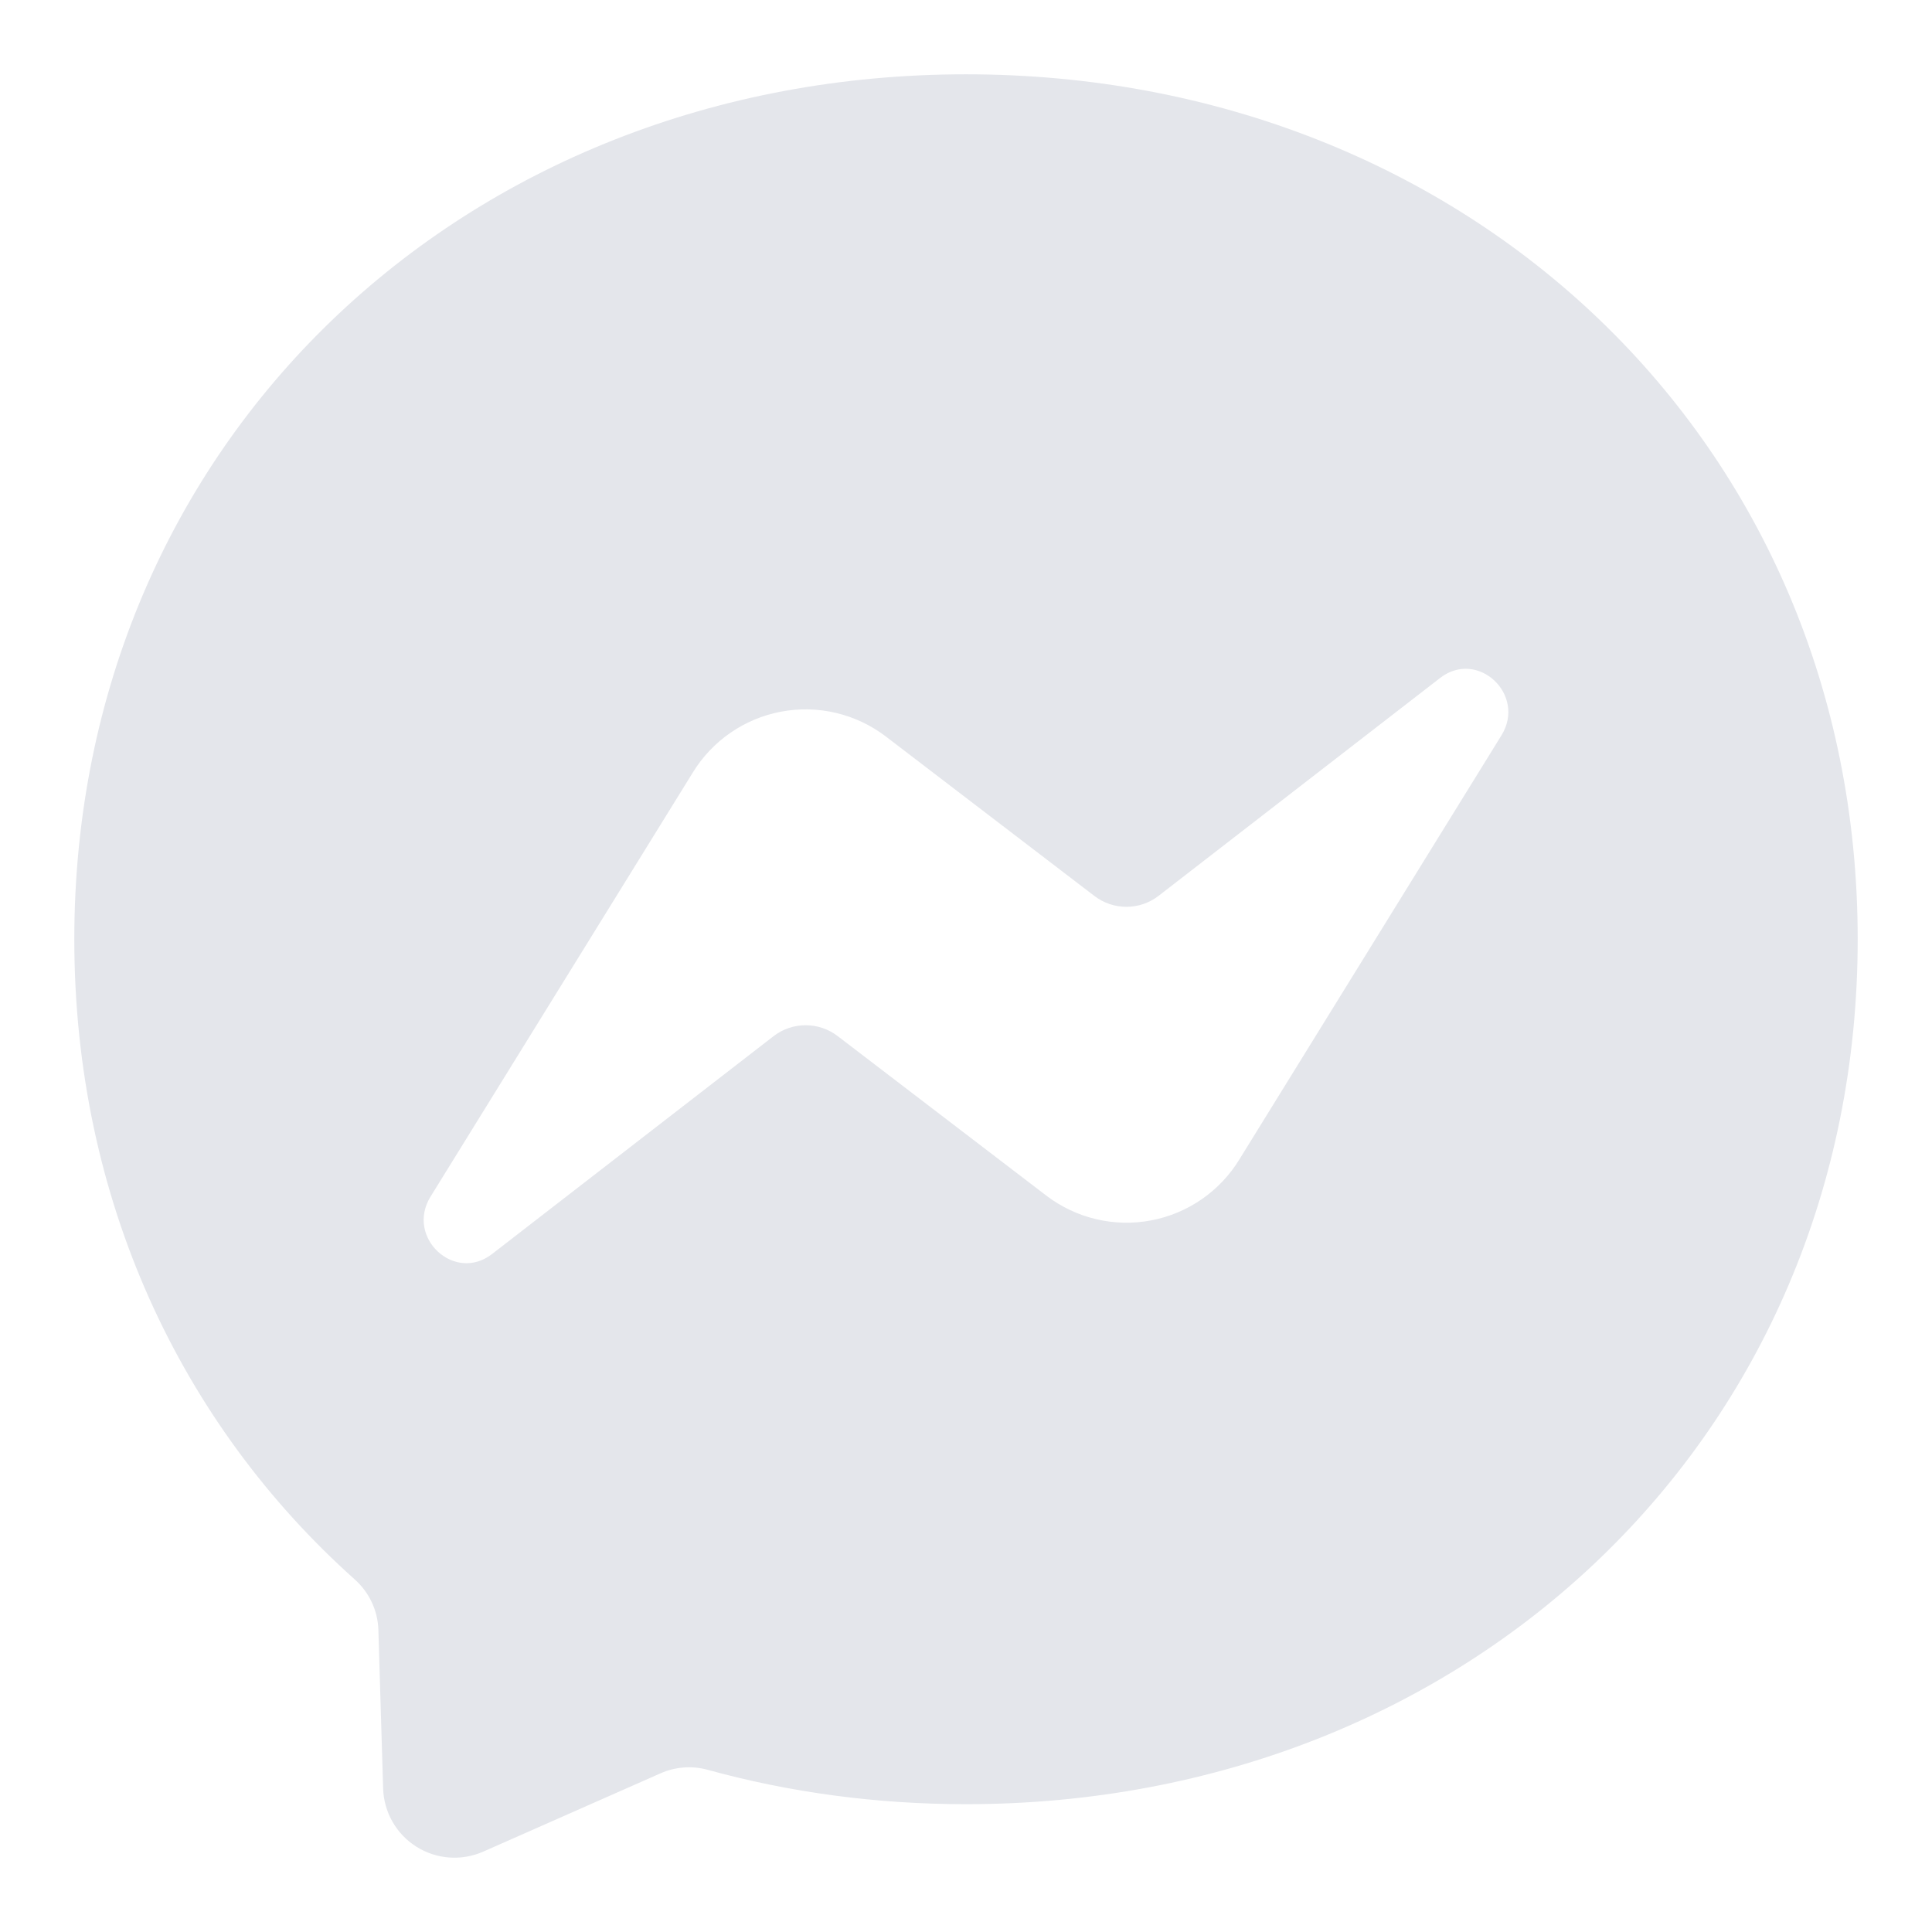
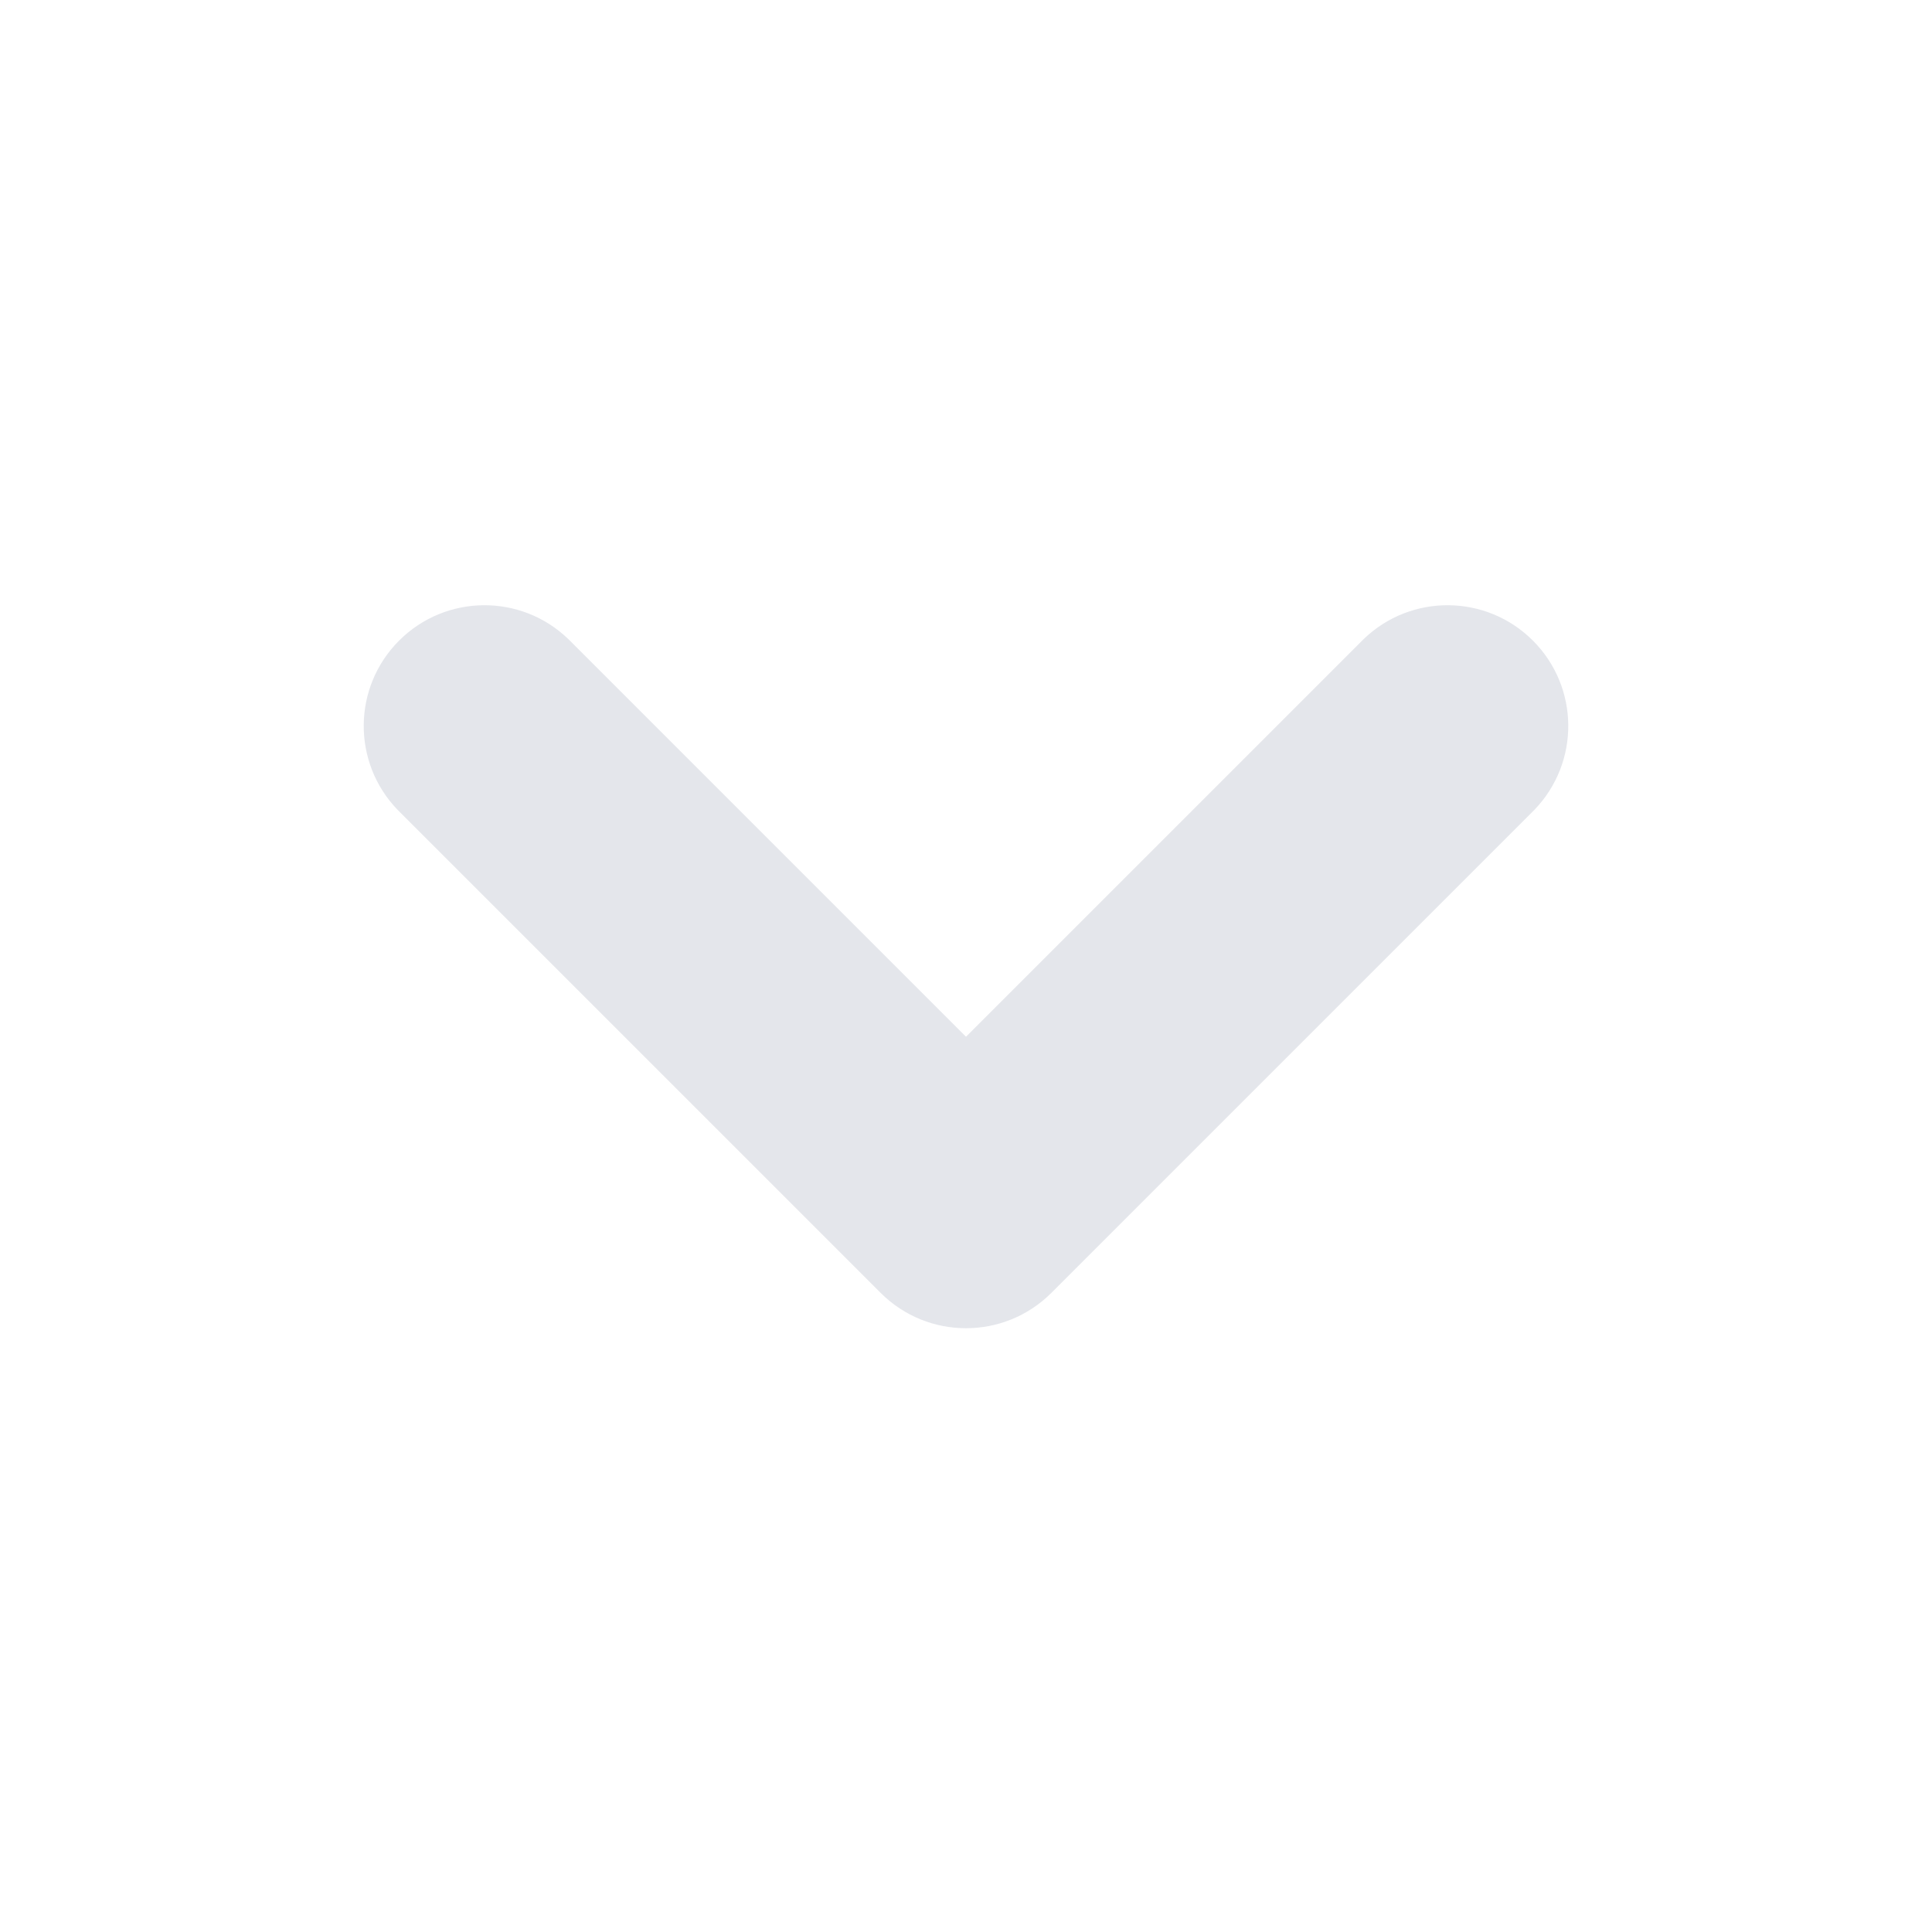
- <svg xmlns="http://www.w3.org/2000/svg" viewBox="0 0 12 13" width="20" height="20" fill="#e4e6eb">
-   <g fill-rule="evenodd" transform="translate(-450 -1073)">
-     <path d="m459.603 1077.948-1.762 2.851a.89.89 0 0 1-1.302.245l-1.402-1.072a.354.354 0 0 0-.433.001l-1.893 1.465c-.253.196-.583-.112-.414-.386l1.763-2.851a.89.89 0 0 1 1.301-.245l1.402 1.072a.354.354 0 0 0 .434-.001l1.893-1.465c.253-.196.582.112.413.386M456 1073.5c-3.38 0-6 2.476-6 5.82 0 1.75.717 3.26 1.884 4.305.099.087.158.21.162.342l.032 1.067a.48.48 0 0 0 .674.425l1.191-.526a.473.473 0 0 1 .32-.024c.548.151 1.13.231 1.737.231 3.38 0 6-2.476 6-5.82 0-3.344-2.62-5.82-6-5.82" />
+ <svg xmlns="http://www.w3.org/2000/svg" viewBox="0 0 16 16" width="12" height="12" fill="#e4e6eb">
+   <g fill-rule="evenodd" transform="translate(-448 -544)">
+     <path fill-rule="nonzero" d="M452.707 549.293a1 1 0 0 0-1.414 1.414l4 4a1 1 0 0 0 1.414 0l4-4a1 1 0 0 0-1.414-1.414L456 552.586l-3.293-3.293z" />
  </g>
</svg>
